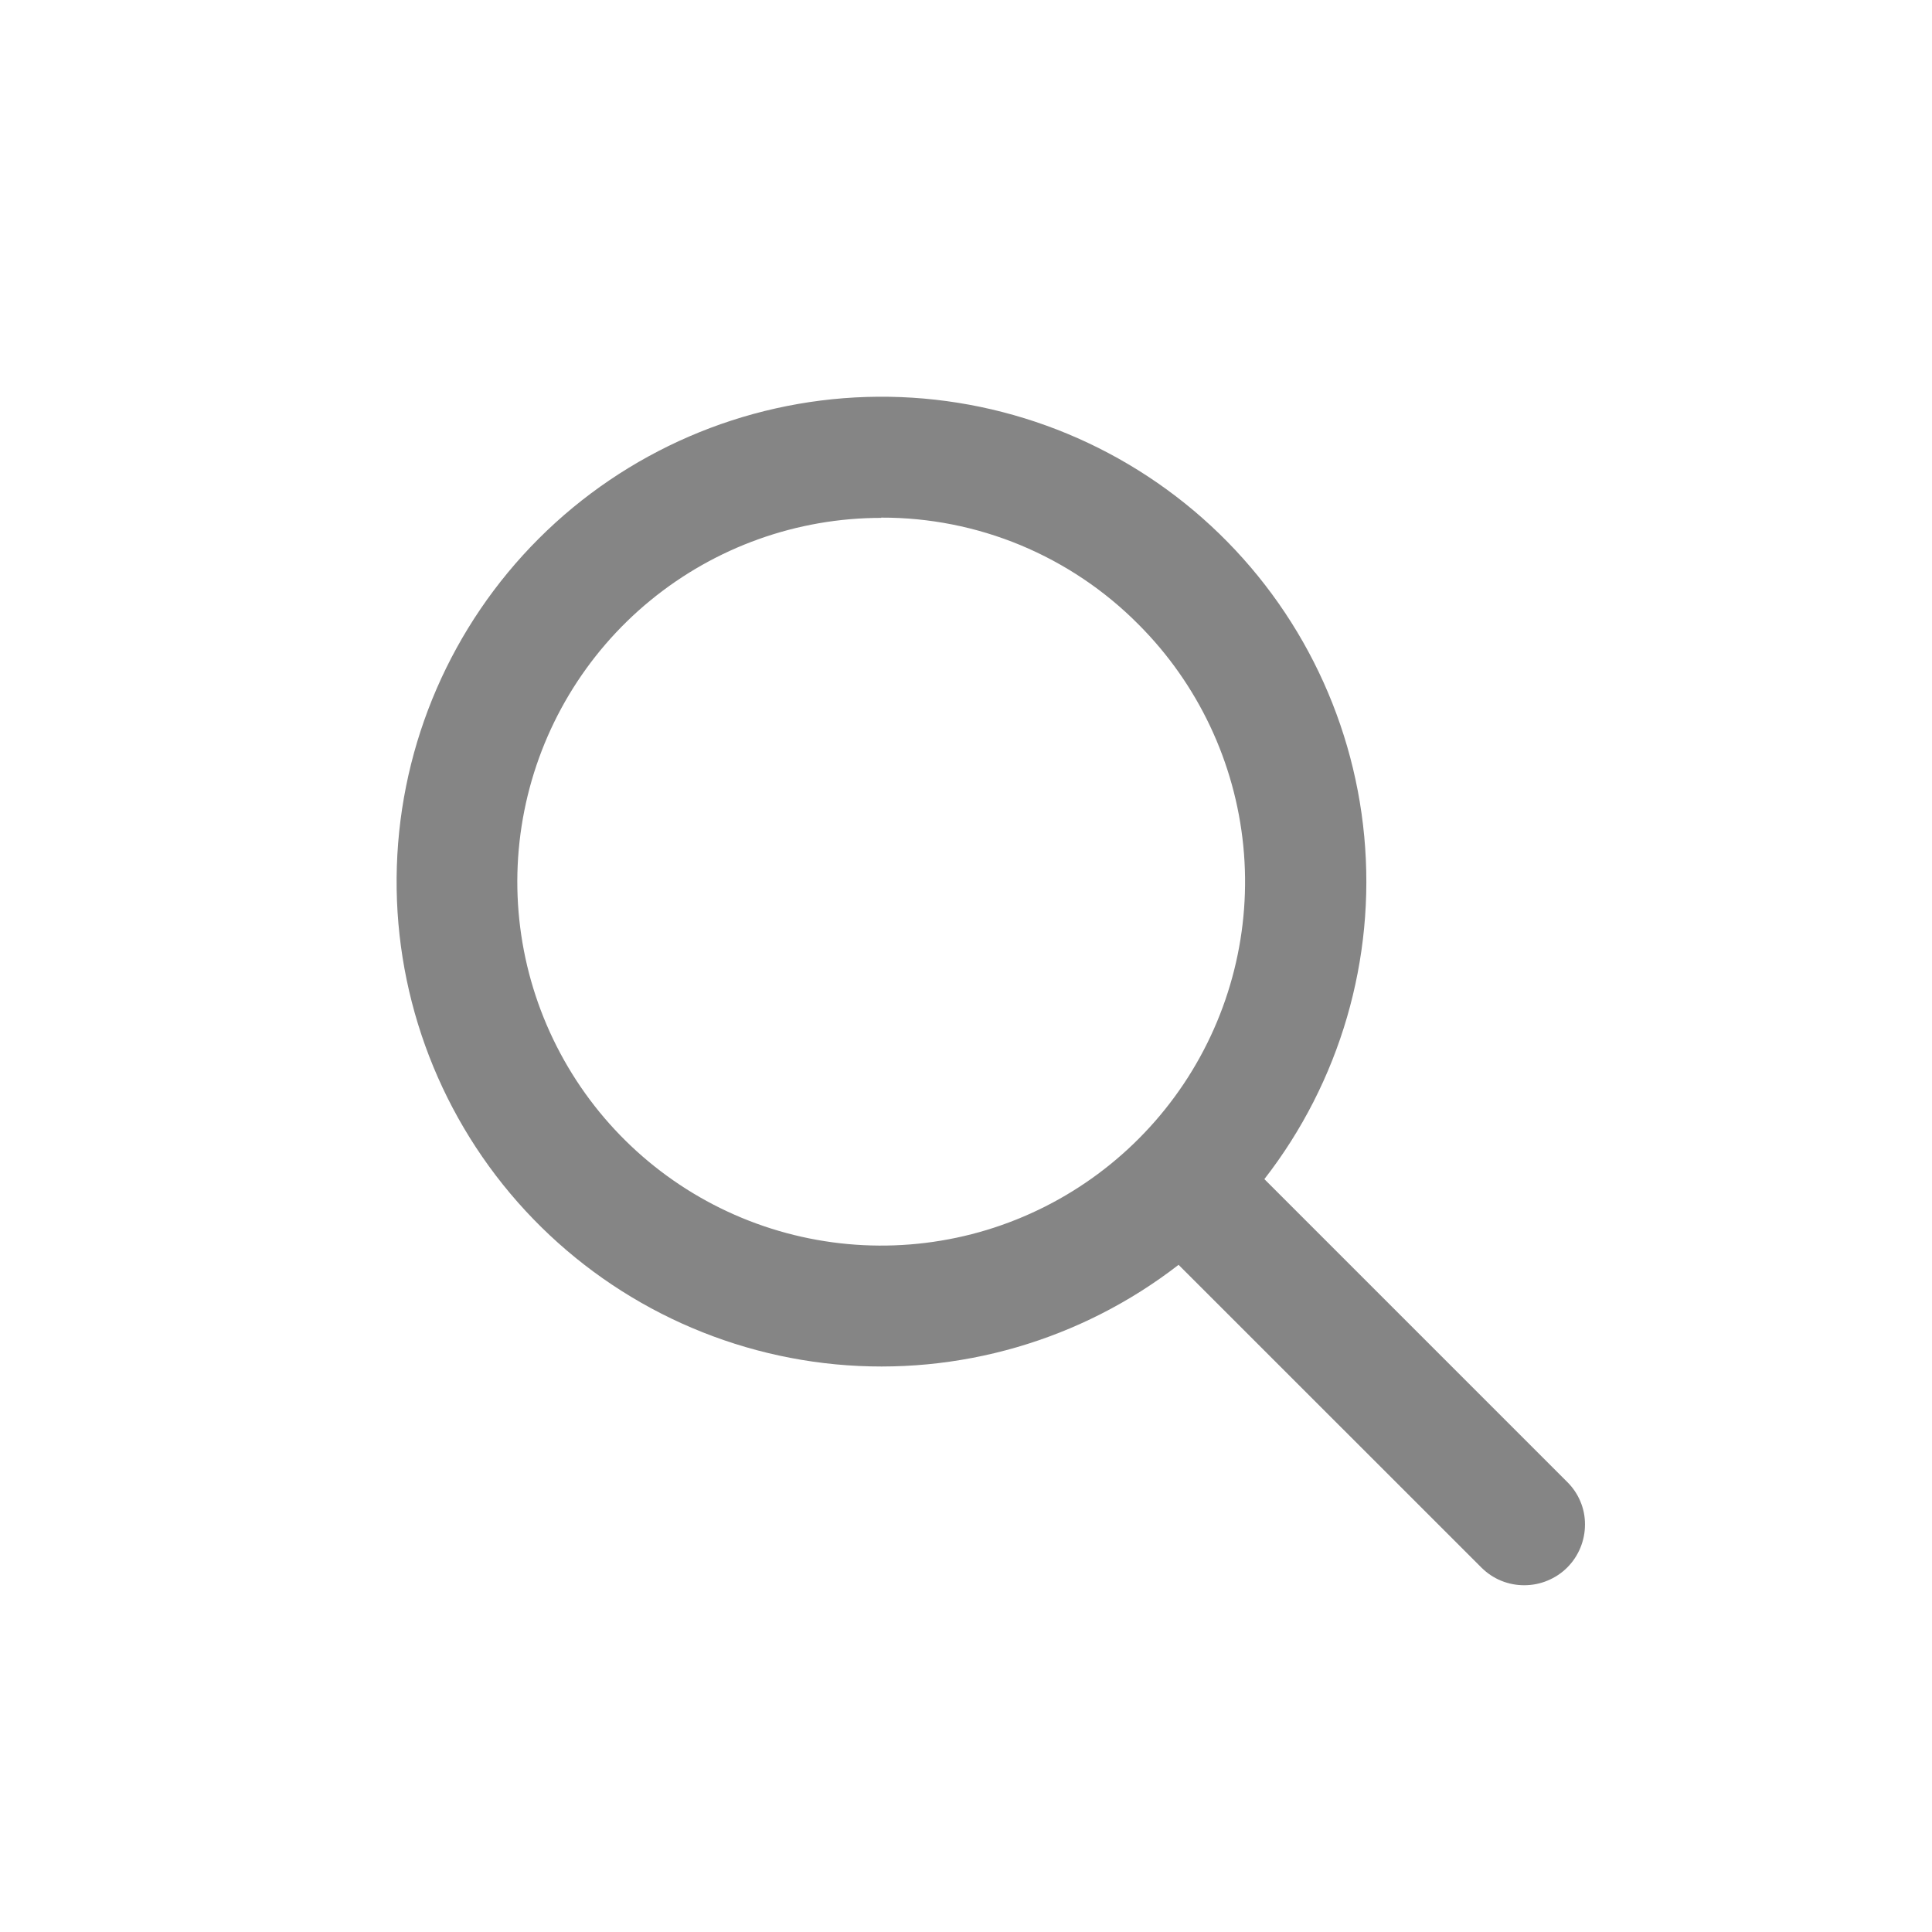
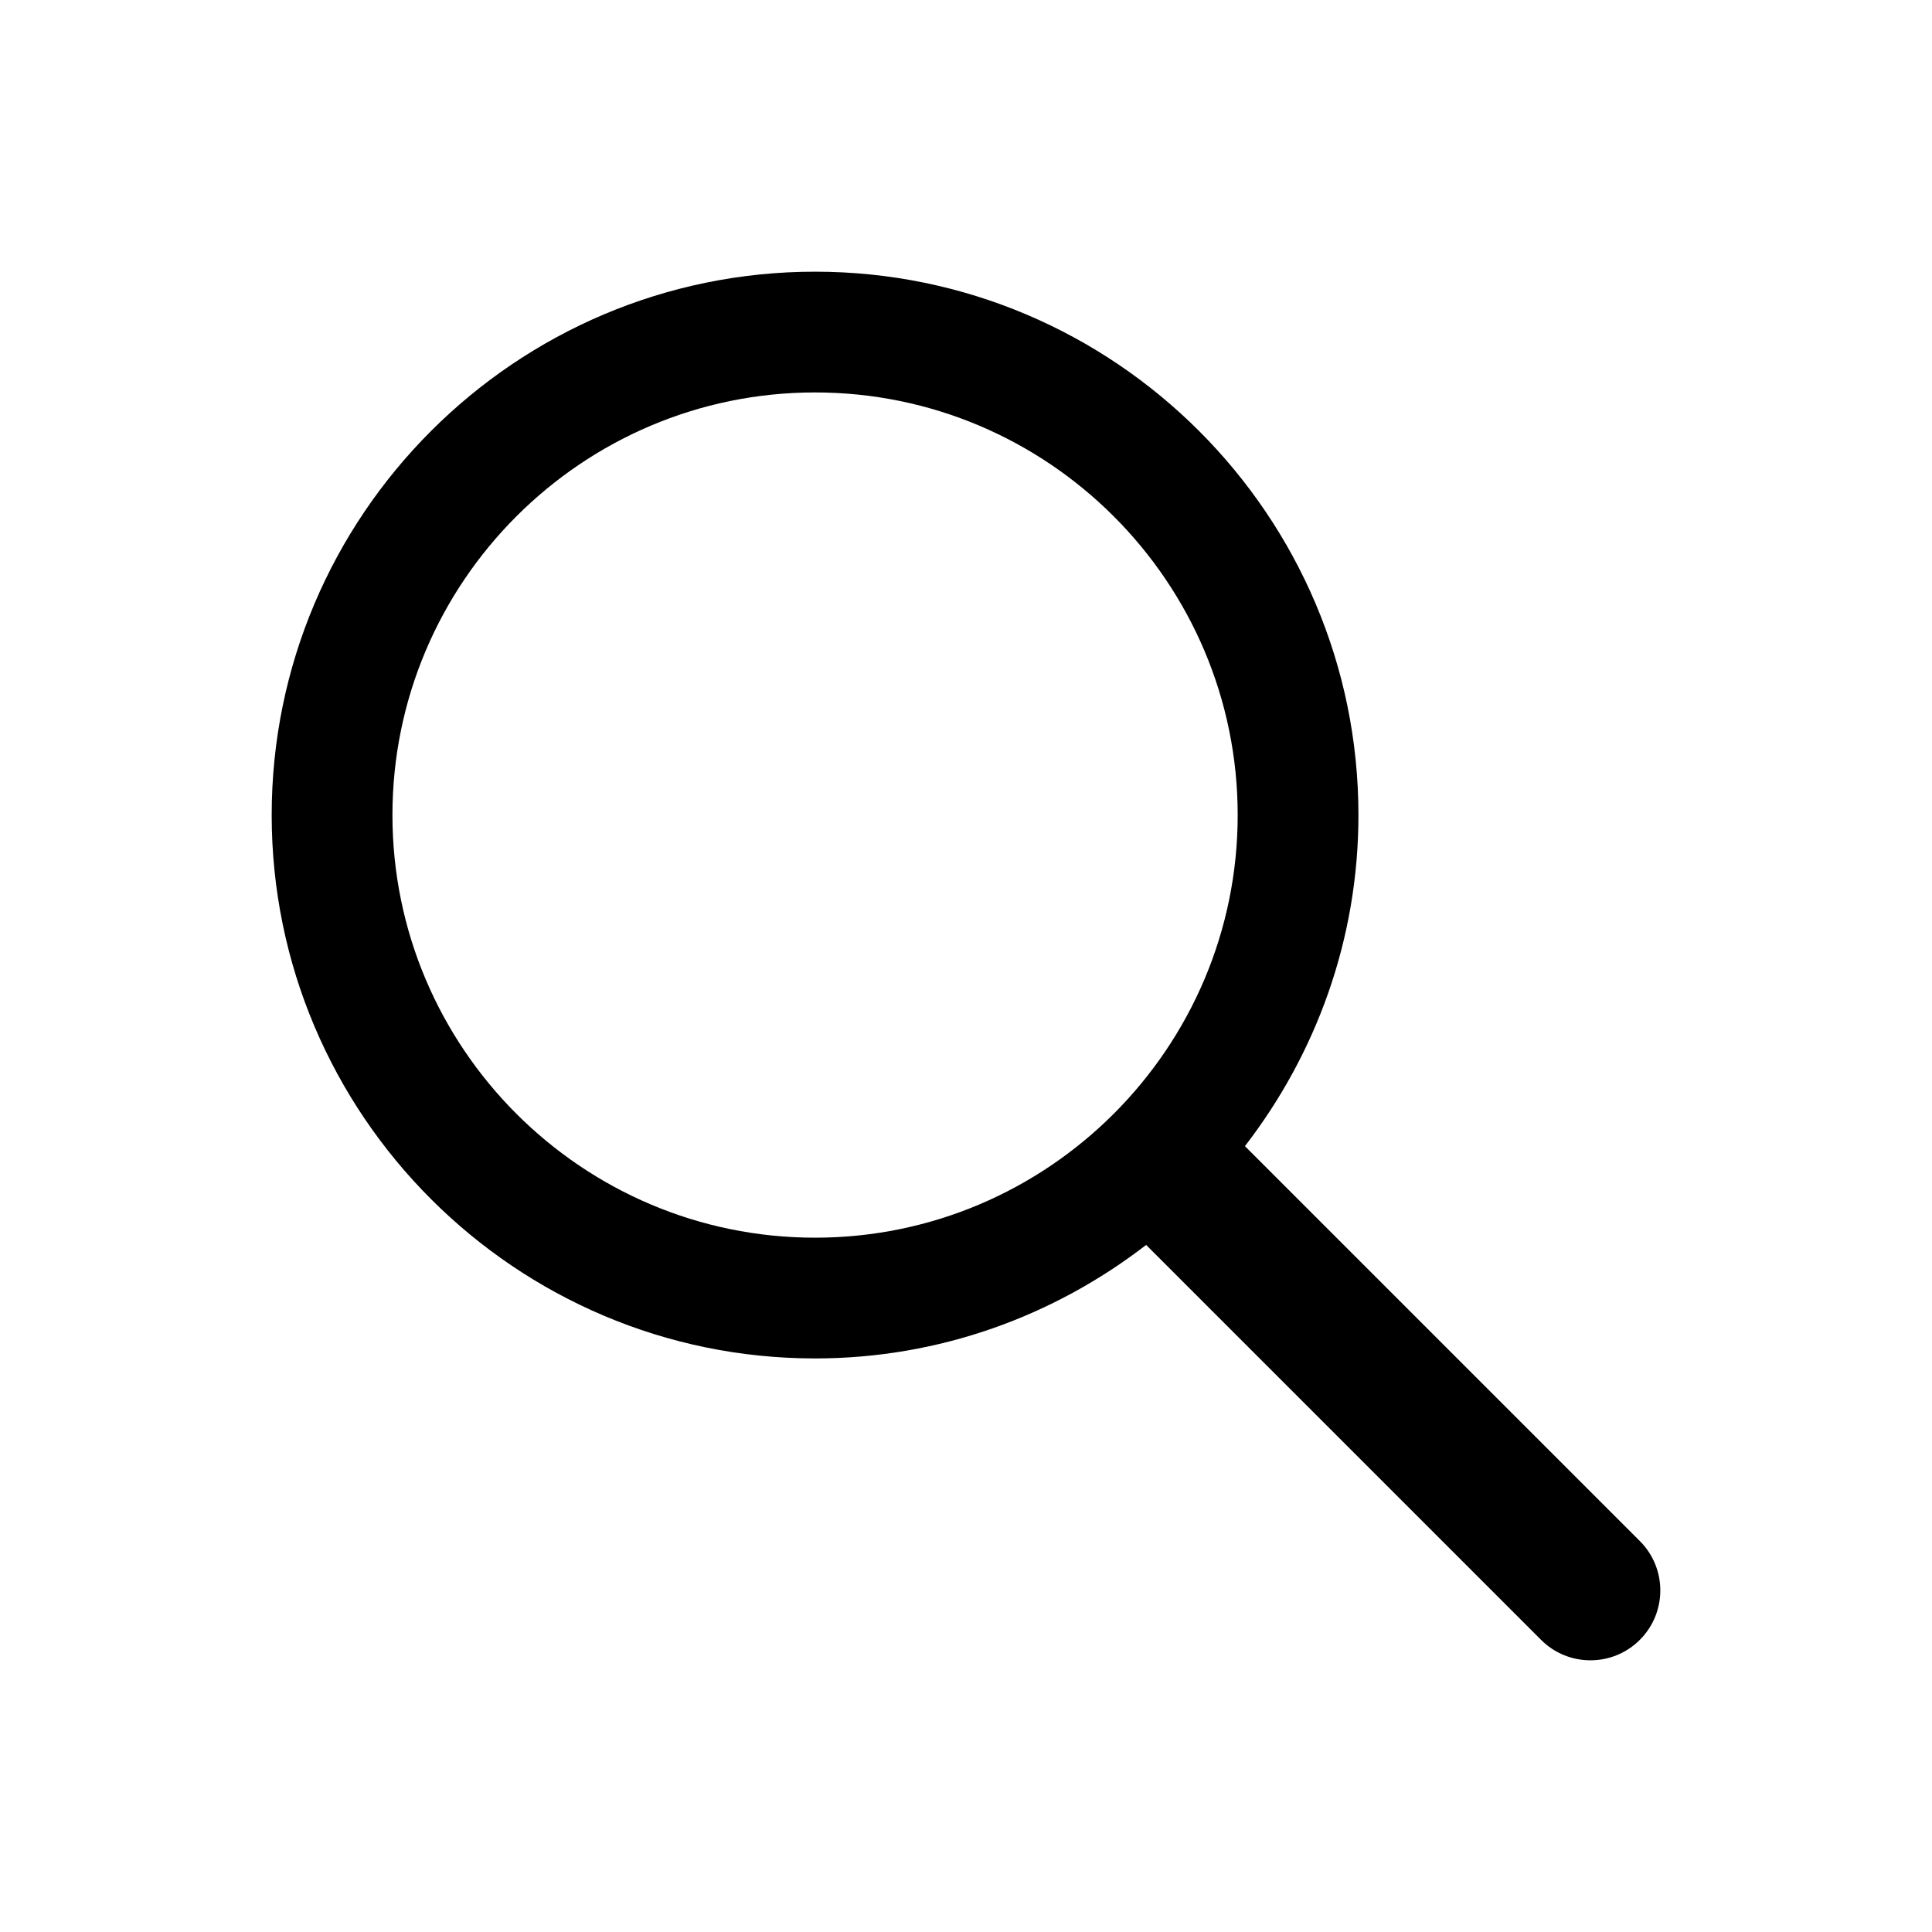
- <svg xmlns="http://www.w3.org/2000/svg" width="39" height="39" fill="none" viewBox="0 0 39 39">
-   <path fill="#858585" d="M30.77 32c-.159.001-.317-.03-.465-.09-.148-.06-.282-.15-.396-.262l-6.118-6.116c-1.968 1.525-4.443 2.244-6.922 2.009-2.478-.236-4.774-1.407-6.42-3.275-1.645-1.868-2.518-4.294-2.438-6.782.08-2.489 1.105-4.853 2.866-6.613 1.762-1.76 4.128-2.781 6.616-2.858 2.489-.077 4.913.798 6.78 2.446 1.866 1.648 3.034 3.945 3.266 6.424.232 2.479-.488 4.953-2.016 6.919l6.116 6.116c.113.112.203.245.264.392.062.147.093.305.092.464 0 .161-.031.32-.093.47-.061.148-.151.284-.265.398-.114.114-.25.204-.399.265-.148.062-.307.093-.468.093zM17.788 10.454c-1.7 0-3.346.59-4.66 1.667-1.314 1.078-2.212 2.578-2.544 4.245-.332 1.667-.075 3.396.726 4.895.8 1.499 2.097 2.674 3.667 3.324 1.57.65 3.317.736 4.943.243 1.626-.494 3.03-1.536 3.975-2.949.944-1.413 1.37-3.109 1.203-4.8-.167-1.691-.915-3.273-2.116-4.474-.68-.686-1.49-1.229-2.381-1.6-.892-.37-1.848-.559-2.813-.556v.005z" />
+ <svg xmlns="http://www.w3.org/2000/svg" x="0px" y="0px" width="100" height="100" viewBox="0 0 64 64">
+   <path d="M 27 9 C 17.075 9 9 17.075 9 27 C 9 36.925 17.075 45 27 45 C 31.129 45 34.926 43.587 37.967 41.24 L 51.049 54.322 C 51.953 55.226 53.418 55.226 54.322 54.322 C 55.226 53.418 55.226 51.953 54.322 51.049 L 41.24 37.967 C 43.587 34.926 45 31.129 45 27 C 45 17.075 36.925 9 27 9 z M 27 13 C 34.719 13 41 19.281 41 27 C 41 34.719 34.719 41 27 41 C 19.281 41 13 34.719 13 27 C 13 19.281 19.281 13 27 13 z" />
</svg>
